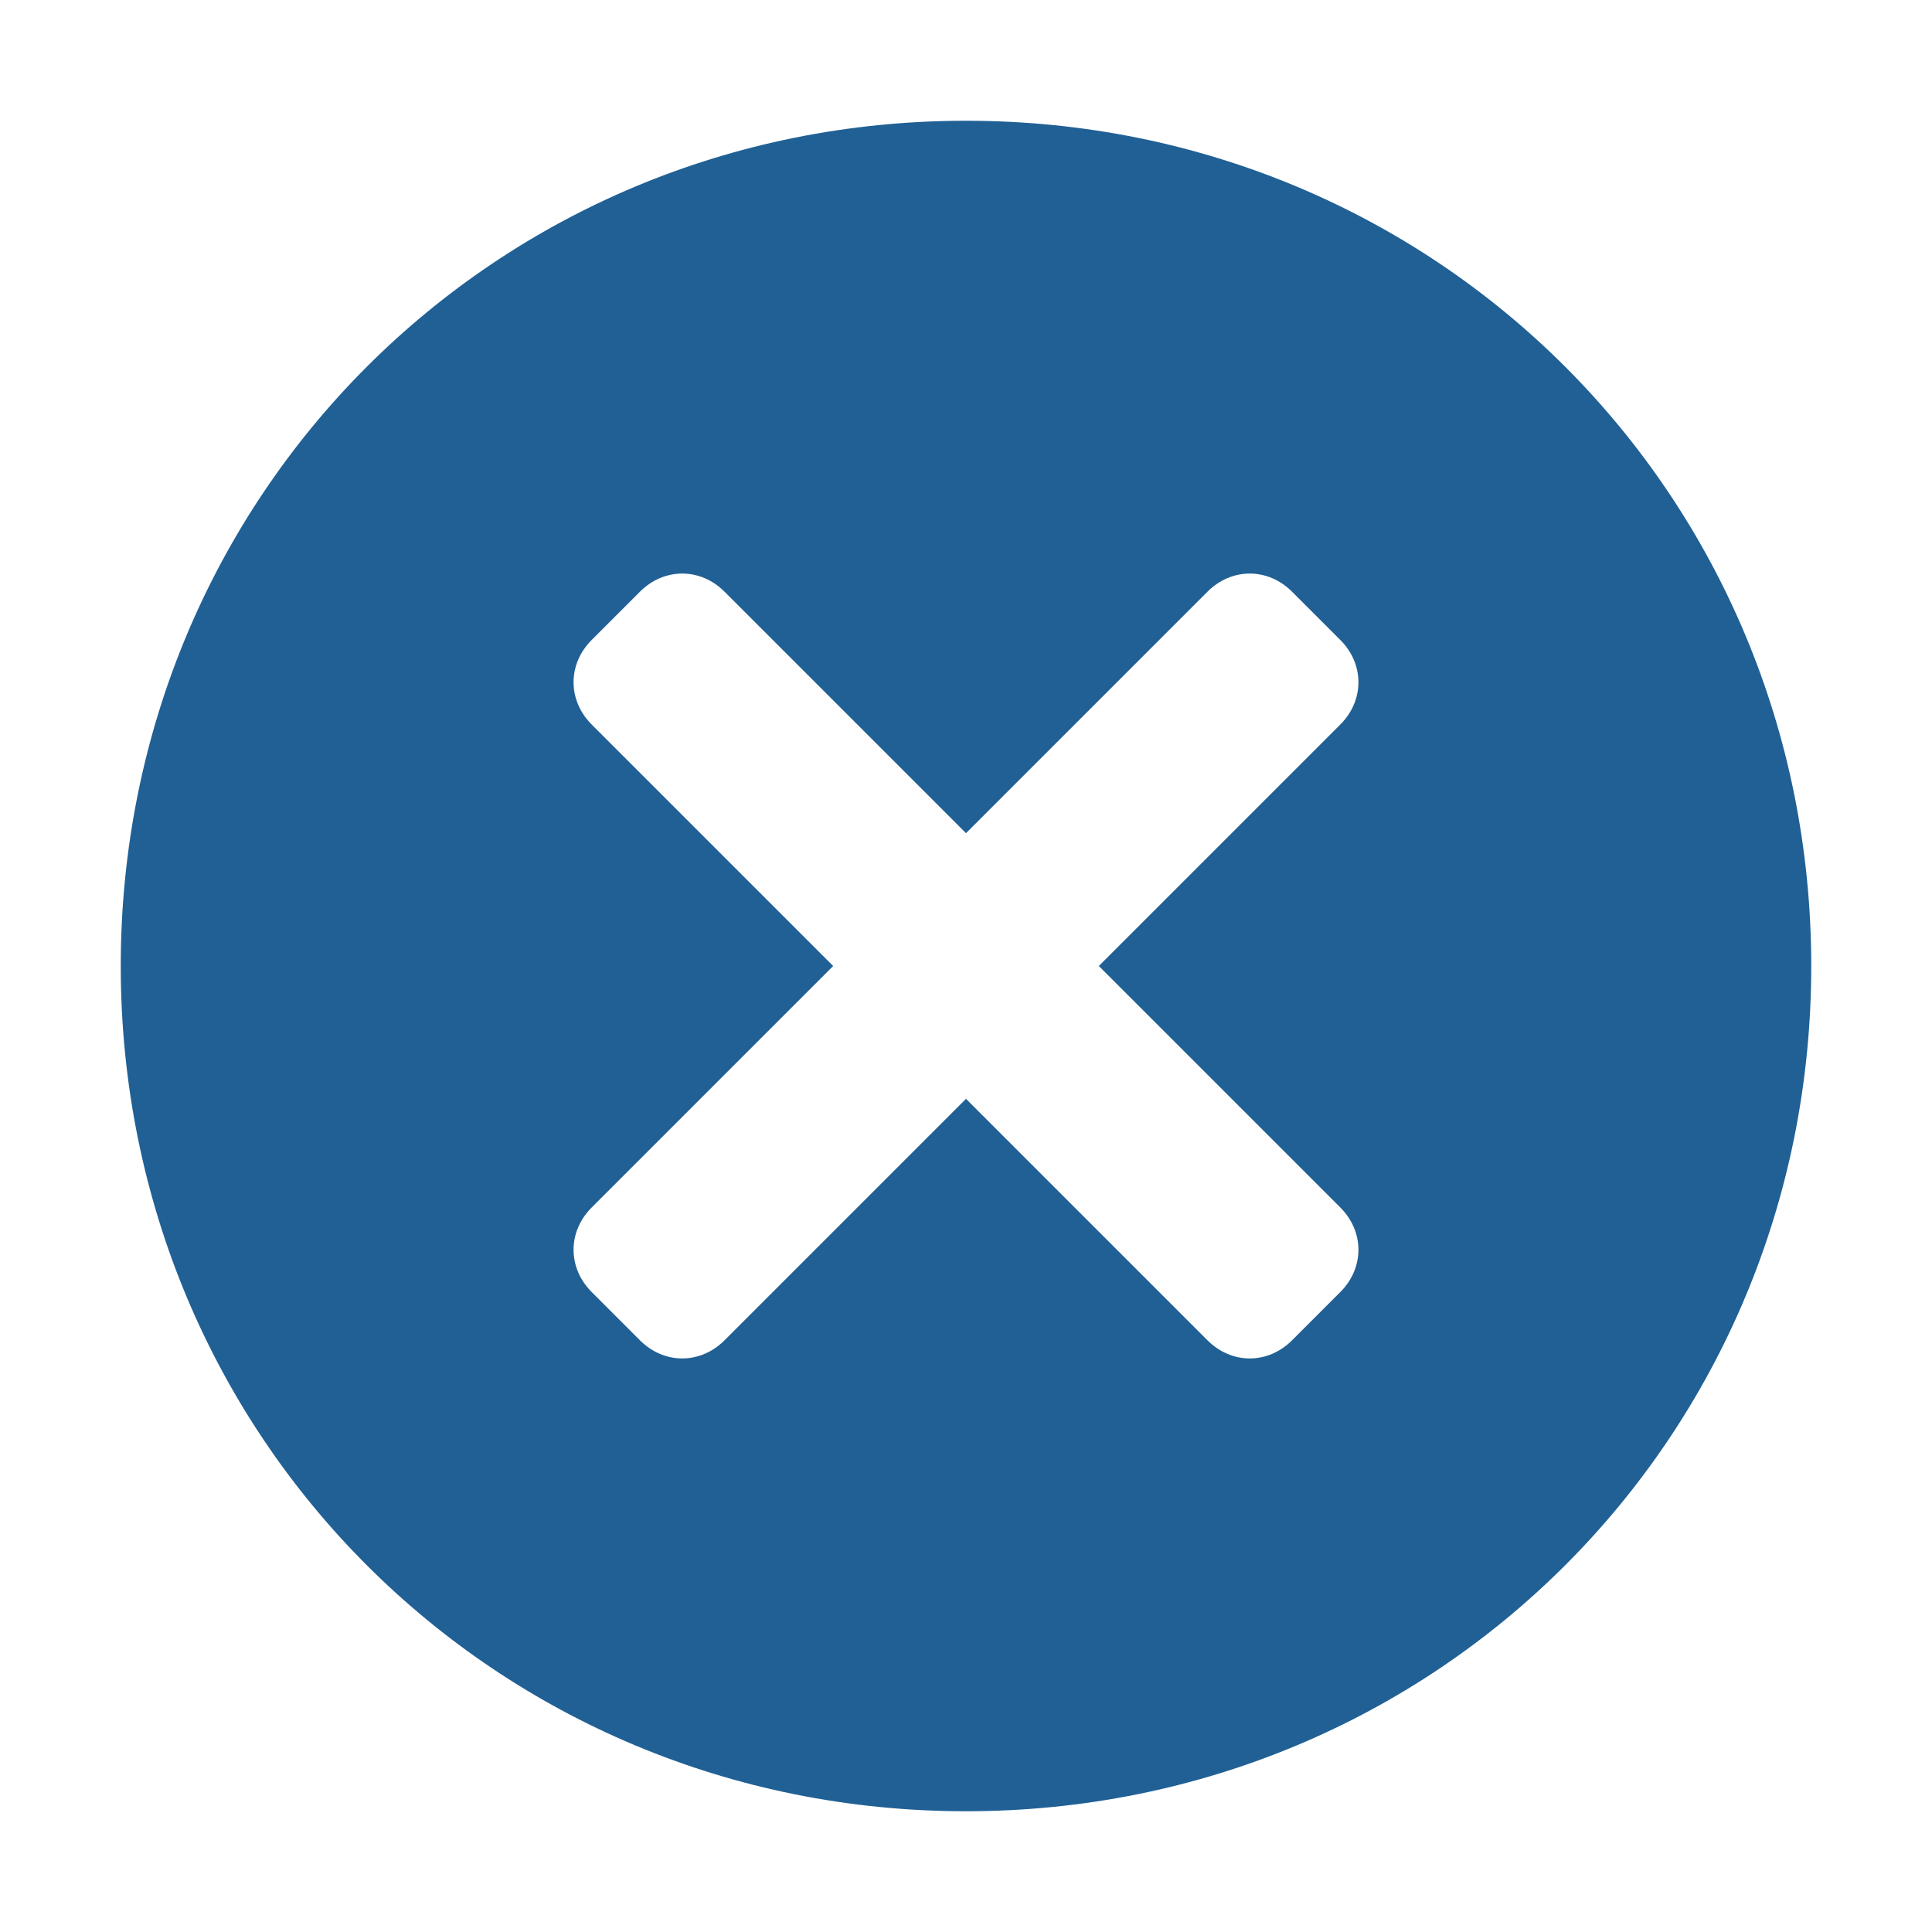
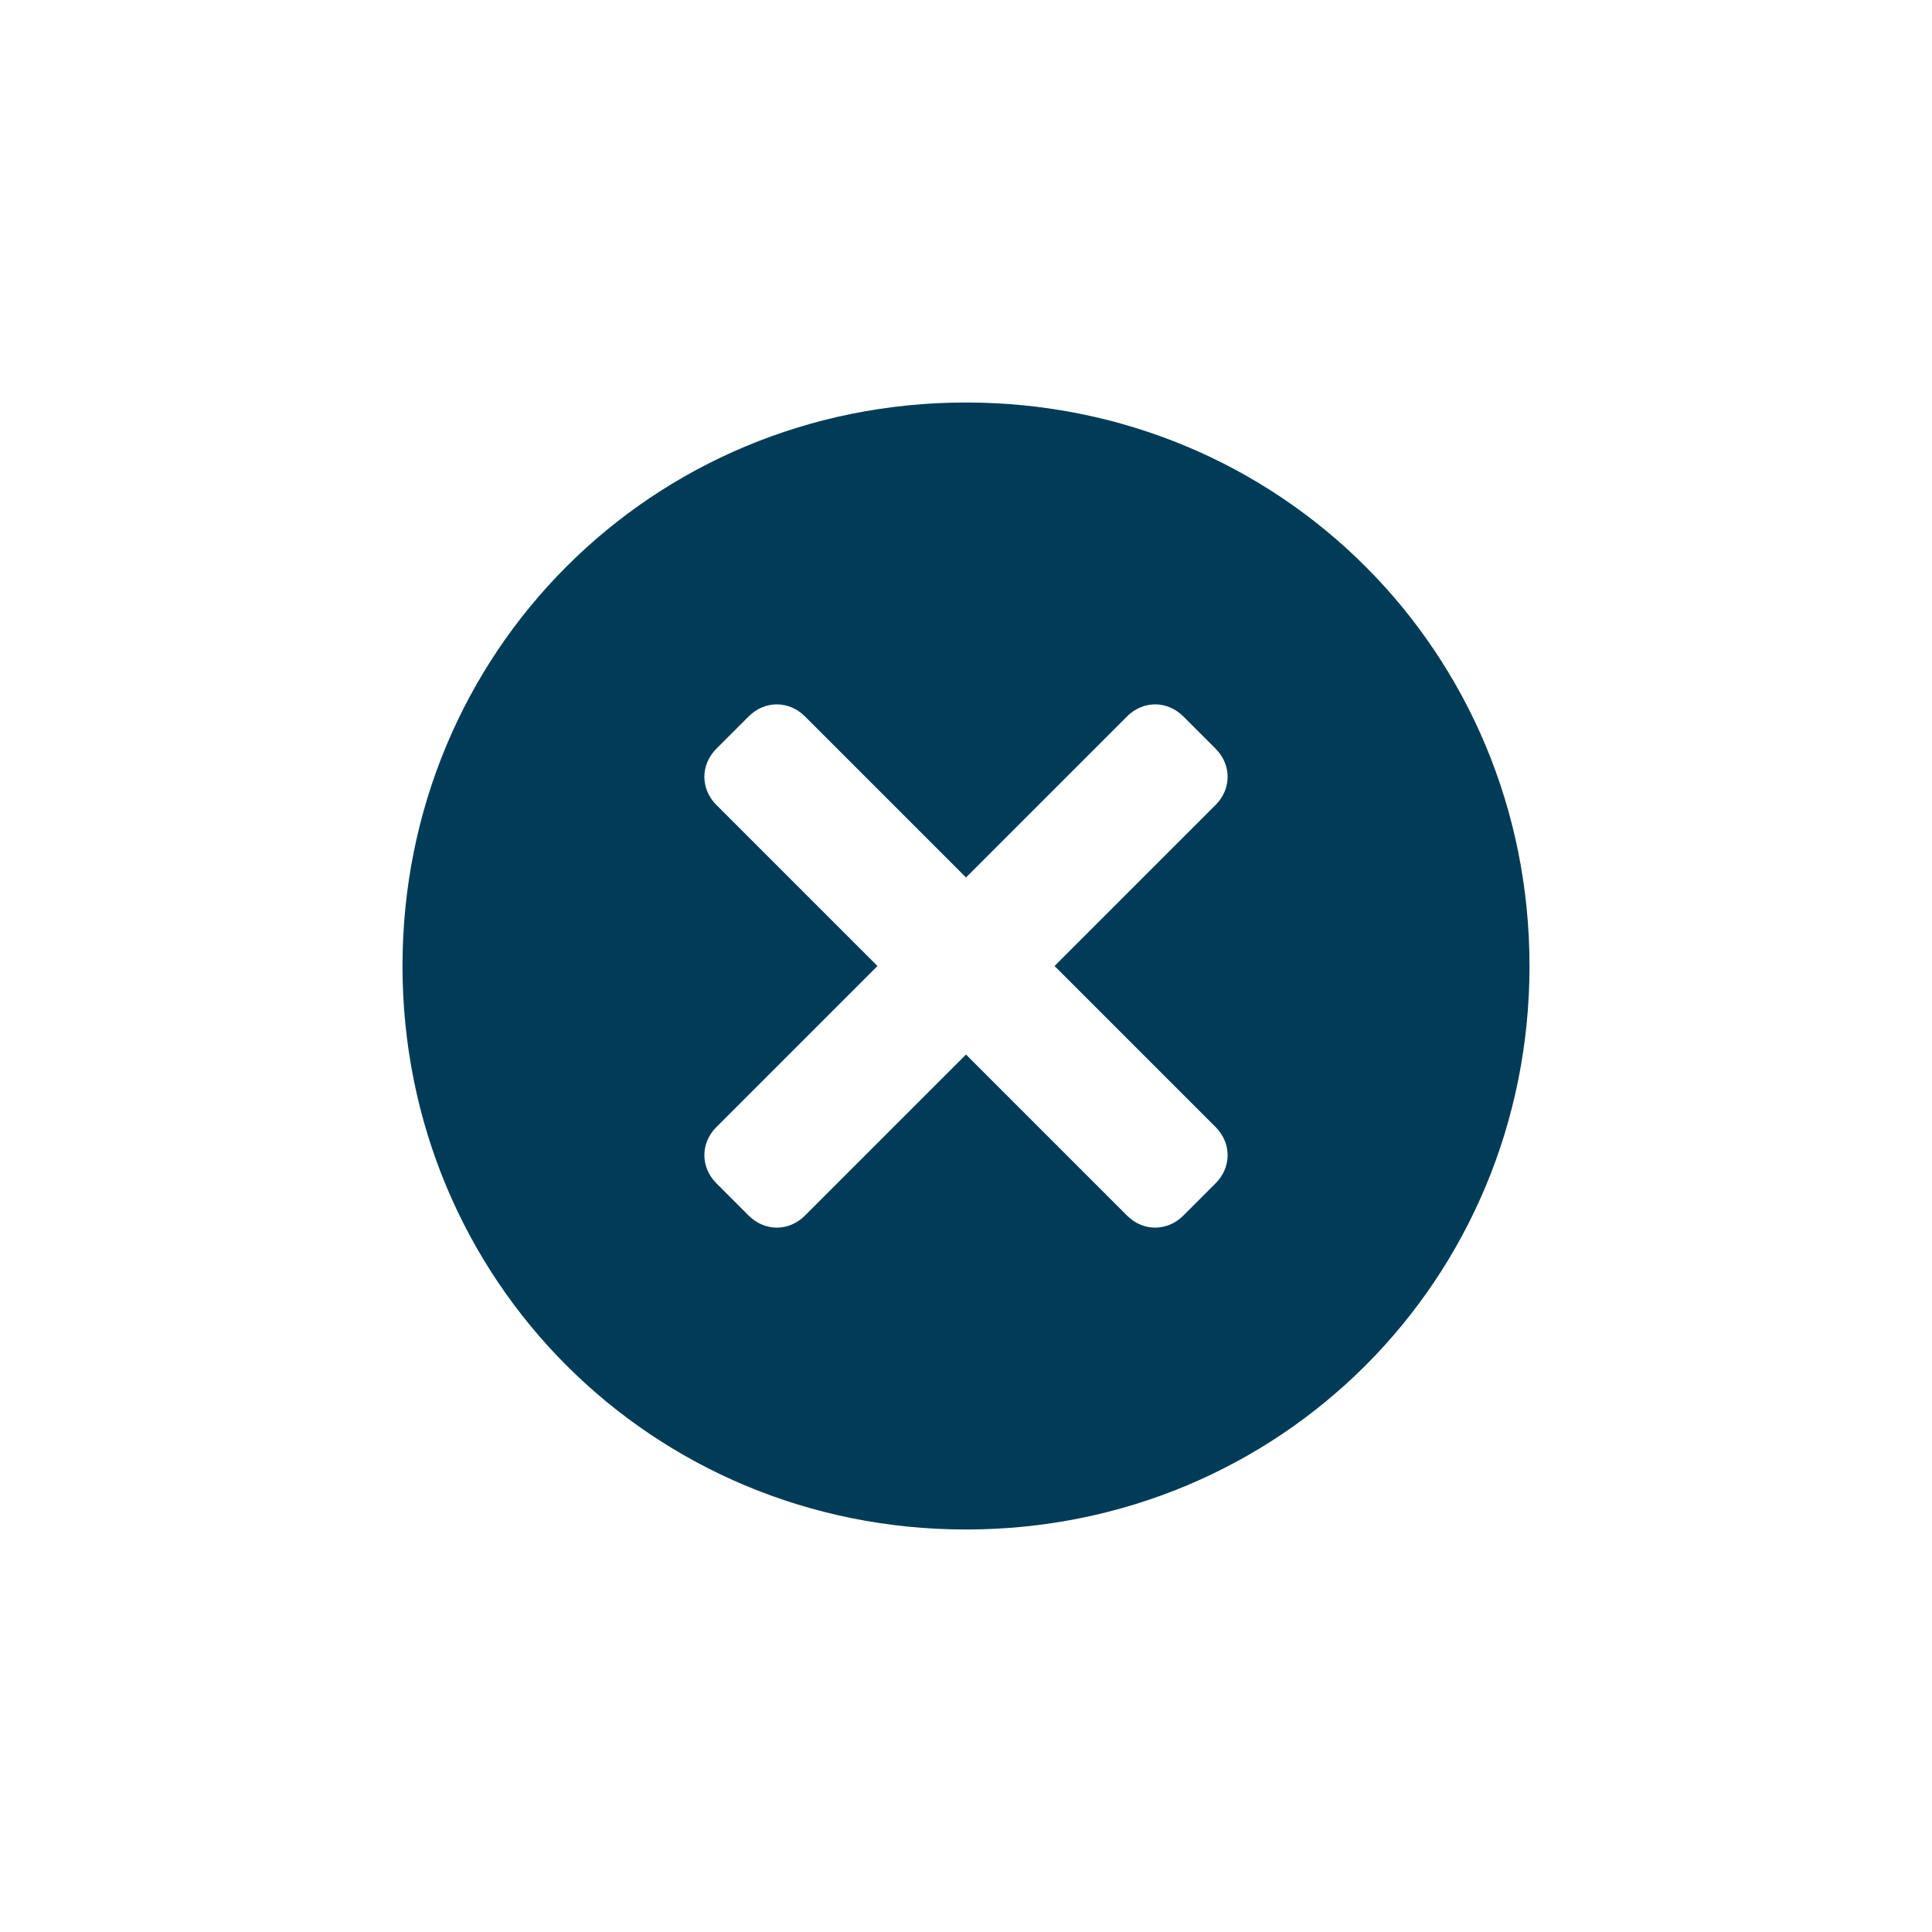
<svg xmlns="http://www.w3.org/2000/svg" width="24" height="24" viewBox="0 0 24 24" fill="none">
-   <path d="M12 1.5C6.15 1.5 1.5 6.15 1.5 12C1.5 17.85 6.15 22.5 12 22.5C17.85 22.5 22.5 17.85 22.5 12C22.5 6.15 17.85 1.5 12 1.5ZM16.65 15C16.95 15.3 16.95 15.75 16.65 16.05L16.05 16.65C15.75 16.95 15.3 16.95 15 16.65L12 13.65L9 16.65C8.7 16.95 8.25 16.95 7.95 16.65L7.35 16.05C7.05 15.75 7.05 15.3 7.35 15L10.35 12L7.35 9C7.05 8.7 7.05 8.25 7.35 7.95L7.95 7.35C8.25 7.05 8.7 7.05 9 7.35L12 10.35L15 7.35C15.3 7.05 15.75 7.05 16.05 7.35L16.65 7.95C16.95 8.25 16.95 8.7 16.65 9L13.65 12L16.65 15Z" fill="#206095" />
+   <path d="M12 5C8.1 5 5 8.1 5 12C5 15.9 8.1 19 12 19C15.9 19 19 15.9 19 12C19 8.1 15.9 5 12 5ZM15.1 14C15.3 14.2 15.3 14.5 15.1 14.7L14.7 15.1C14.5 15.3 14.2 15.3 14 15.1L12 13.1L10 15.1C9.8 15.3 9.5 15.3 9.3 15.1L8.9 14.7C8.7 14.5 8.7 14.2 8.9 14L10.9 12L8.9 10C8.7 9.8 8.7 9.5 8.9 9.3L9.3 8.9C9.5 8.7 9.8 8.7 10 8.9L12 10.9L14 8.9C14.2 8.7 14.5 8.7 14.7 8.9L15.1 9.3C15.3 9.5 15.3 9.8 15.1 10L13.1 12L15.1 14Z" fill="#003C57" />
</svg>
